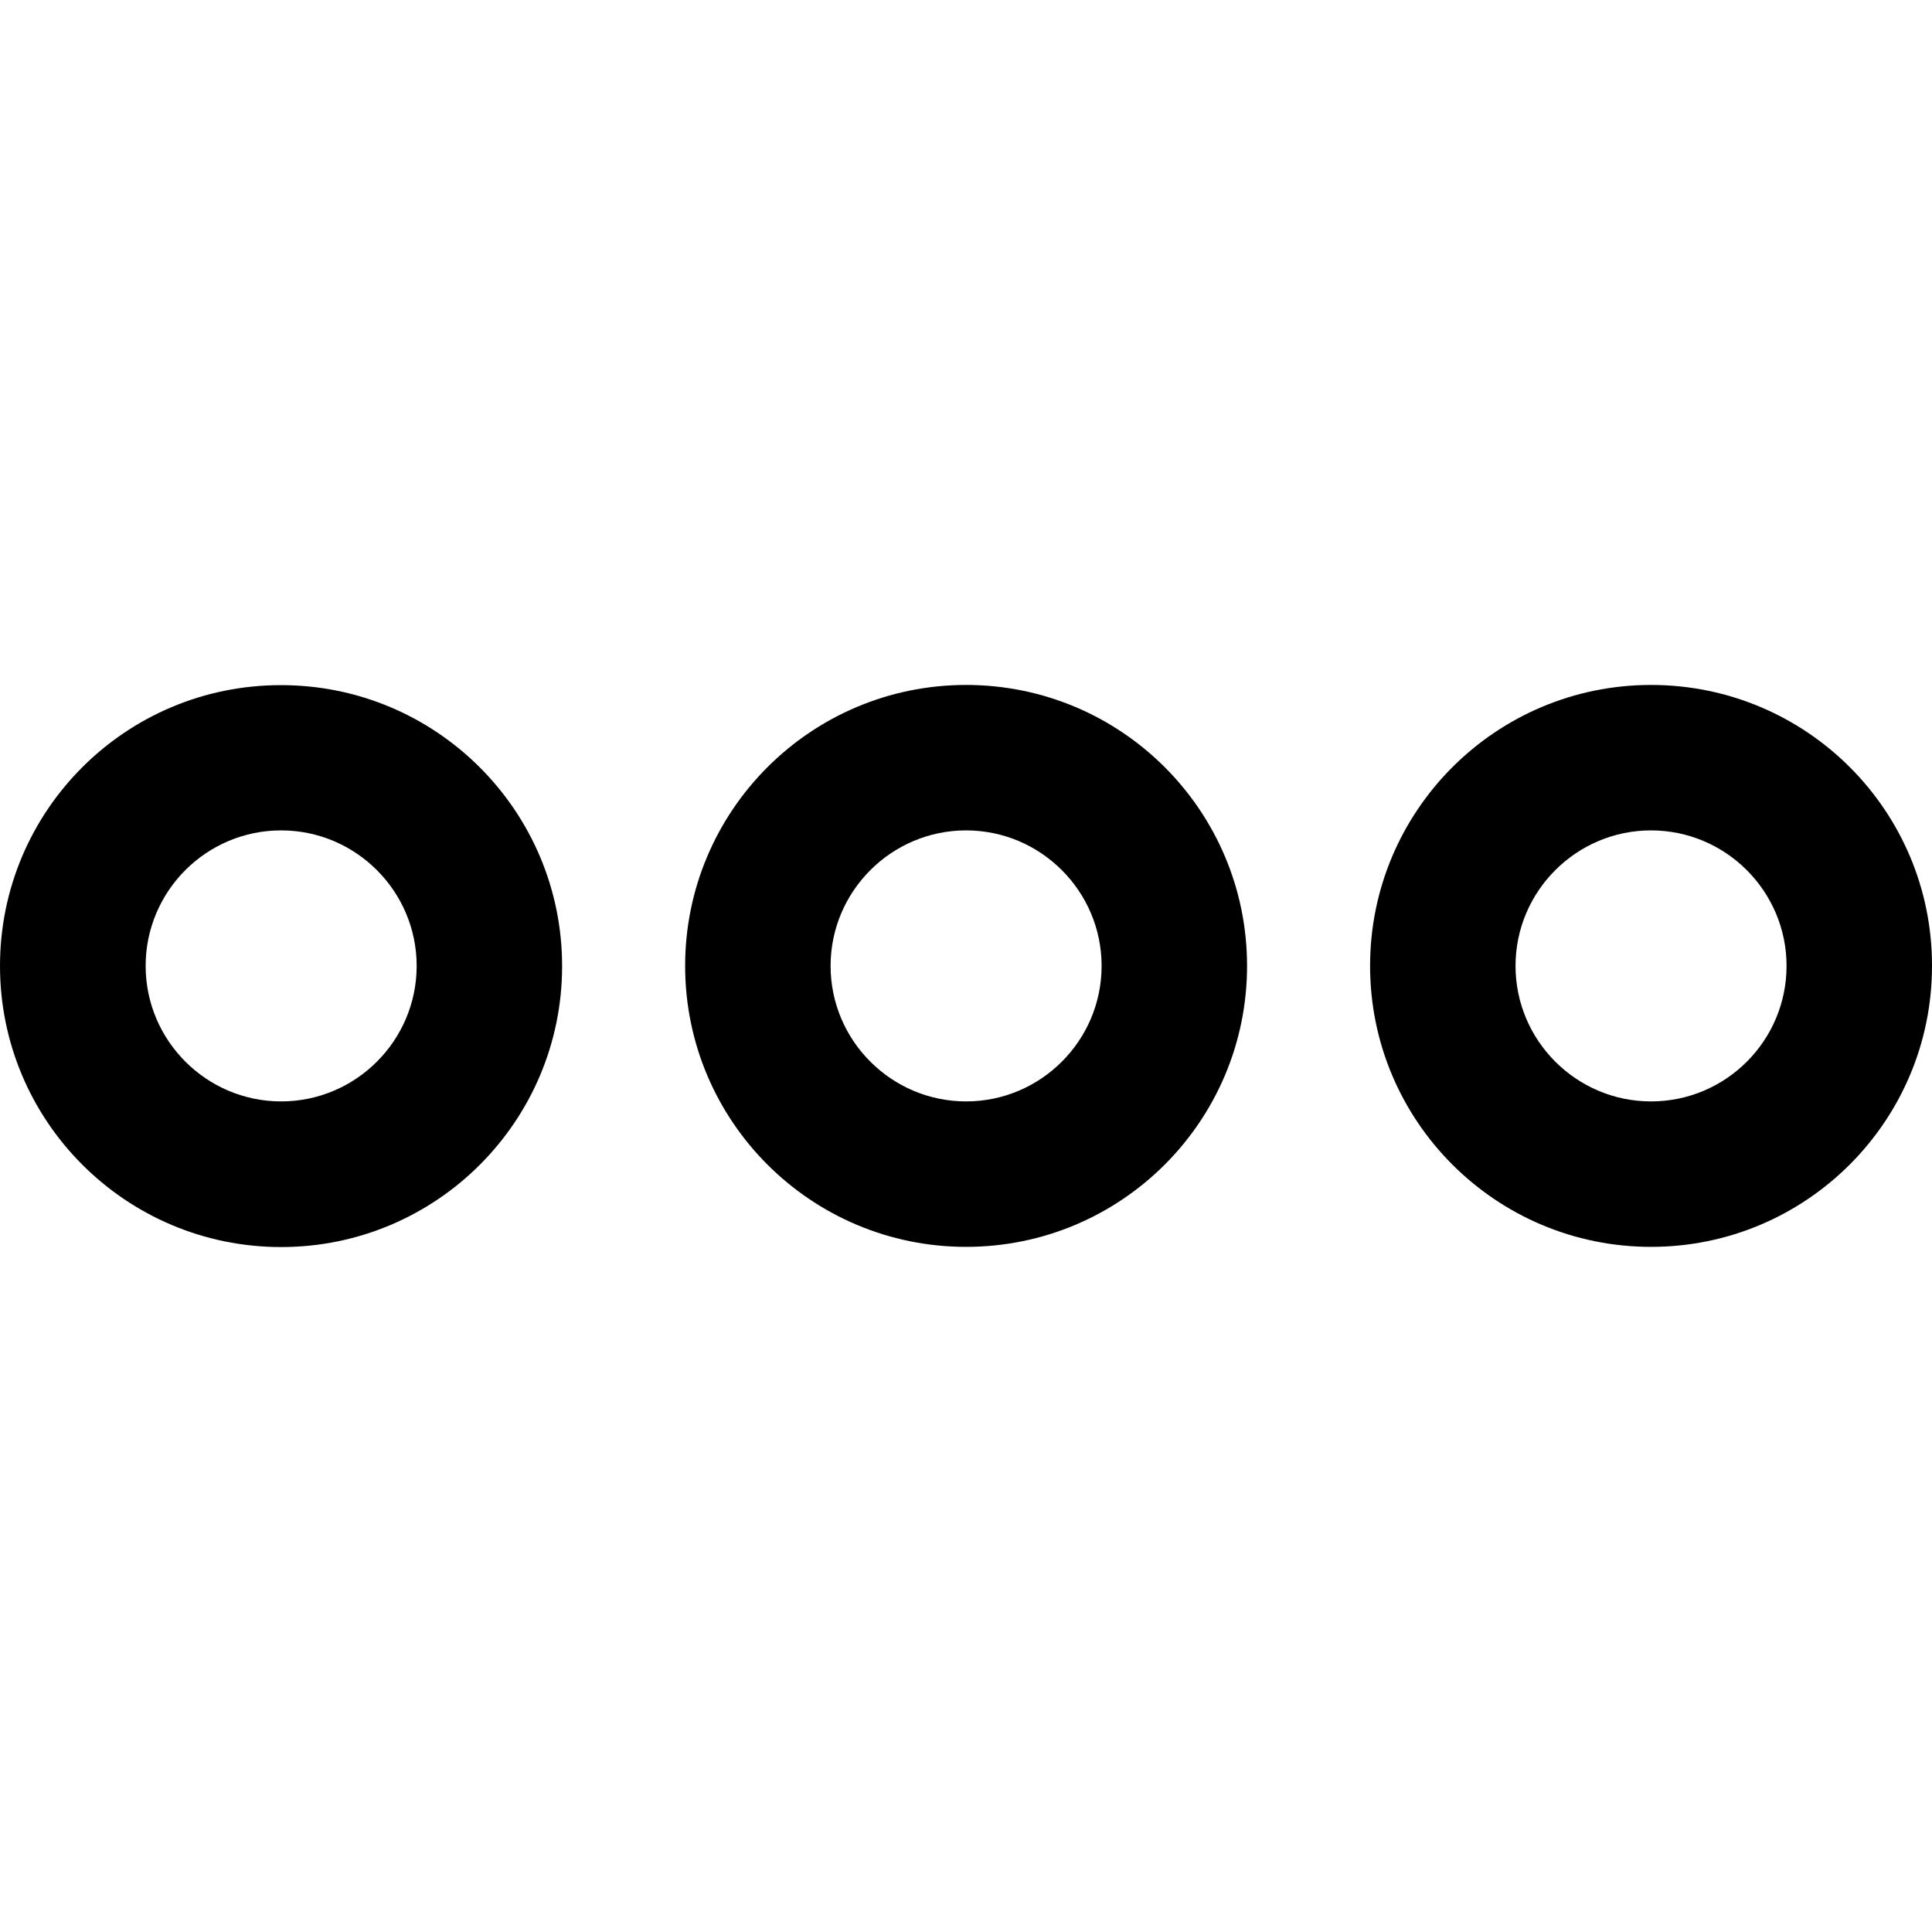
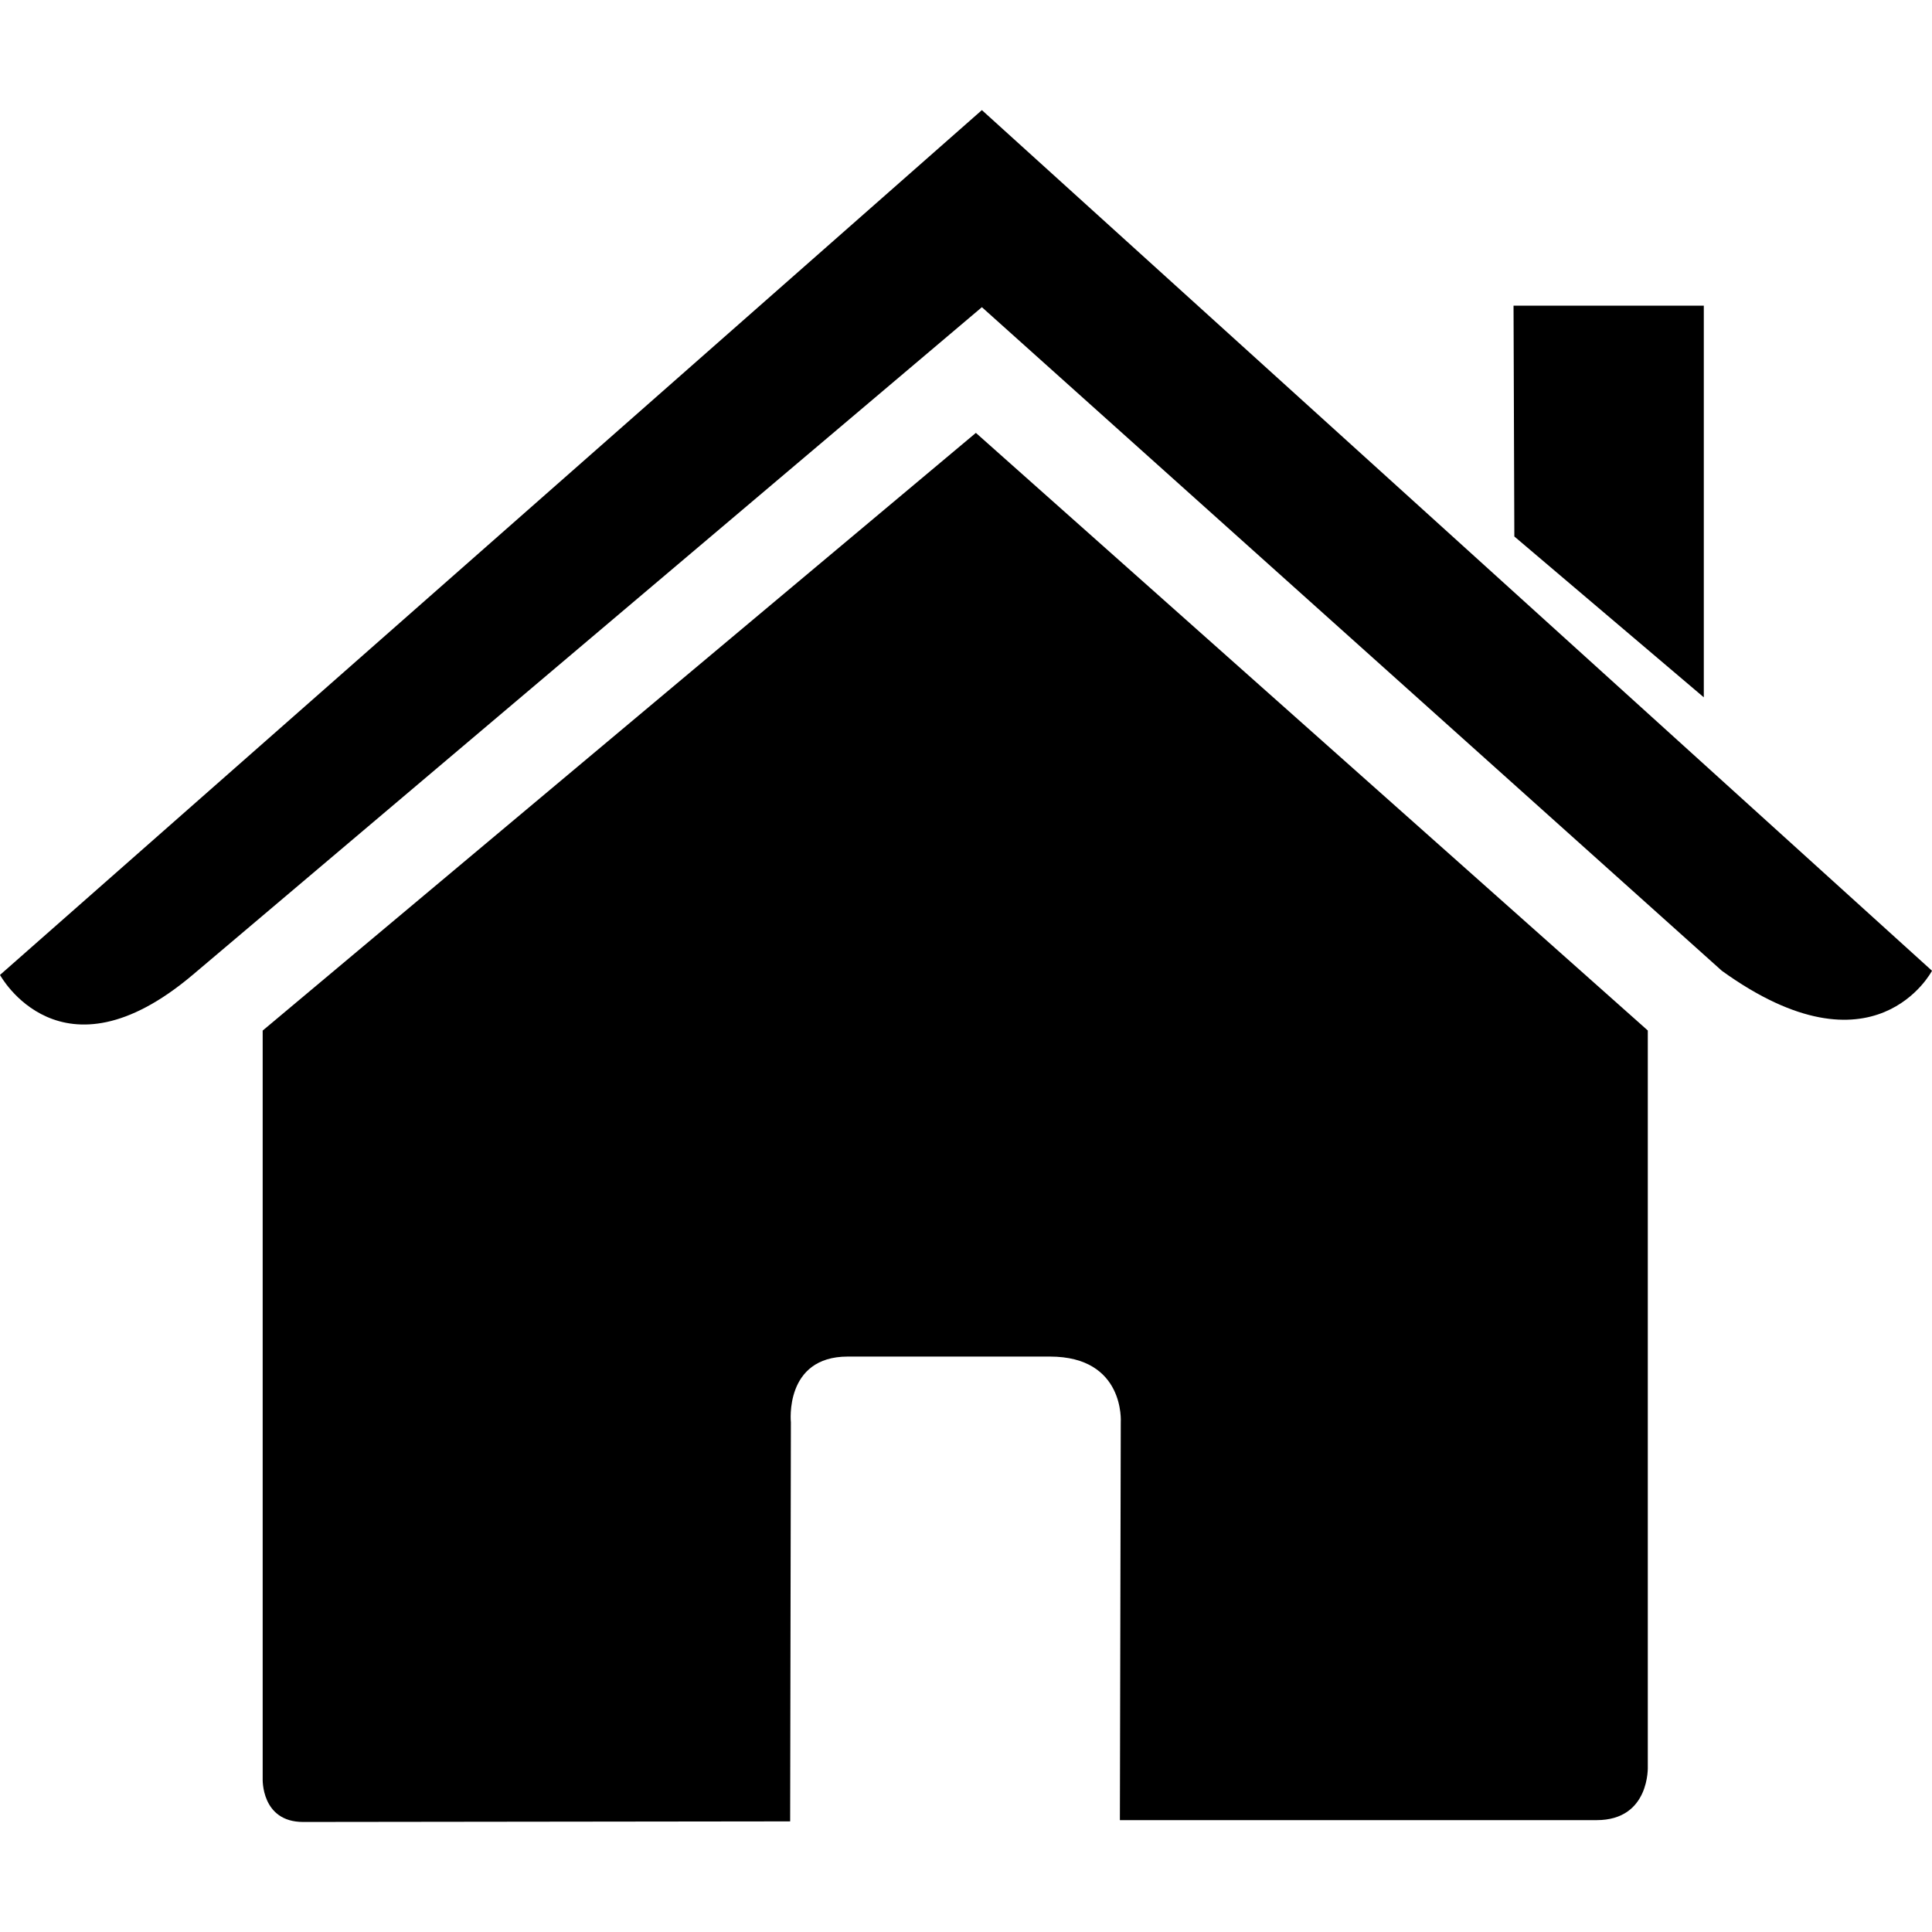
- <svg xmlns="http://www.w3.org/2000/svg" version="1.1" id="Capa_1" x="0px" y="0px" width="990.9px" height="990.9px" viewBox="0 0 990.9 990.9" style="enable-background:new 0 0 990.9 990.9;" xml:space="preserve">
+ <svg xmlns="http://www.w3.org/2000/svg" version="1.1" id="Capa_1" x="0px" y="0px" viewBox="0 0 26.39 26.39" style="enable-background:new 0 0 26.39 26.39;" xml:space="preserve">
  <g>
-     <path d="M144.2,639.6c79.6,0,144.1-64.5,144.1-144.1c0-79.601-64.5-144.1-144.1-144.1C64.5,351.3,0,415.8,0,495.4   C0,575,64.5,639.6,144.2,639.6z M144.2,425.9c38.3,0,69.5,31.2,69.5,69.5c0,38.301-31.2,69.5-69.5,69.5   c-38.3,0-69.5-31.199-69.5-69.5C74.7,457.1,105.8,425.9,144.2,425.9z" />
-     <path d="M351.4,495.4C351.4,575,415.9,639.5,495.5,639.5S639.6,575,639.6,495.4c0-79.6-64.5-144.1-144.1-144.1   S351.4,415.8,351.4,495.4z M565,495.4c0,38.301-31.2,69.5-69.5,69.5S426,533.701,426,495.4c0-38.3,31.2-69.5,69.5-69.5   S565,457.1,565,495.4z" />
-     <path d="M846.8,351.3c-79.6,0-144.1,64.5-144.1,144.1C702.7,575,767.2,639.5,846.8,639.5C926.4,639.5,990.9,575,990.9,495.4   C991,415.8,926.5,351.3,846.8,351.3z M846.8,564.9c-38.3,0-69.5-31.199-69.5-69.5c0-38.3,31.2-69.5,69.5-69.5s69.5,31.2,69.5,69.5   C916.3,533.701,885.2,564.9,846.8,564.9z" />
+     <g id="c14_house">
+       <path d="M3.588,24.297c0,0-0.024,0.59,0.553,0.59c0.718,0,6.652-0.008,6.652-0.008l0.01-5.451c0,0-0.094-0.898,0.777-0.898h2.761    c1.031,0,0.968,0.898,0.968,0.898l-0.012,5.434c0,0,5.628,0,6.512,0c0.732,0,0.699-0.734,0.699-0.734V14.076L13.33,5.913    l-9.742,8.164C3.588,14.077,3.588,24.297,3.588,24.297z" />
+       <path d="M0,13.317c0,0,0.826,1.524,2.631,0l10.781-9.121l10.107,9.064c2.088,1.506,2.871,0,2.871,0L13.412,1.504L0,13.317z" />
+       <polygon points="23.273,4.175 20.674,4.175 20.685,7.328 23.273,9.525   " />
+     </g>
+     <g id="Capa_1_216_">
+ 	</g>
  </g>
  <g>
</g>
  <g>
</g>
  <g>
</g>
  <g>
</g>
  <g>
</g>
  <g>
</g>
  <g>
</g>
  <g>
</g>
  <g>
</g>
  <g>
</g>
  <g>
</g>
  <g>
</g>
  <g>
</g>
  <g>
</g>
  <g>
</g>
</svg>
